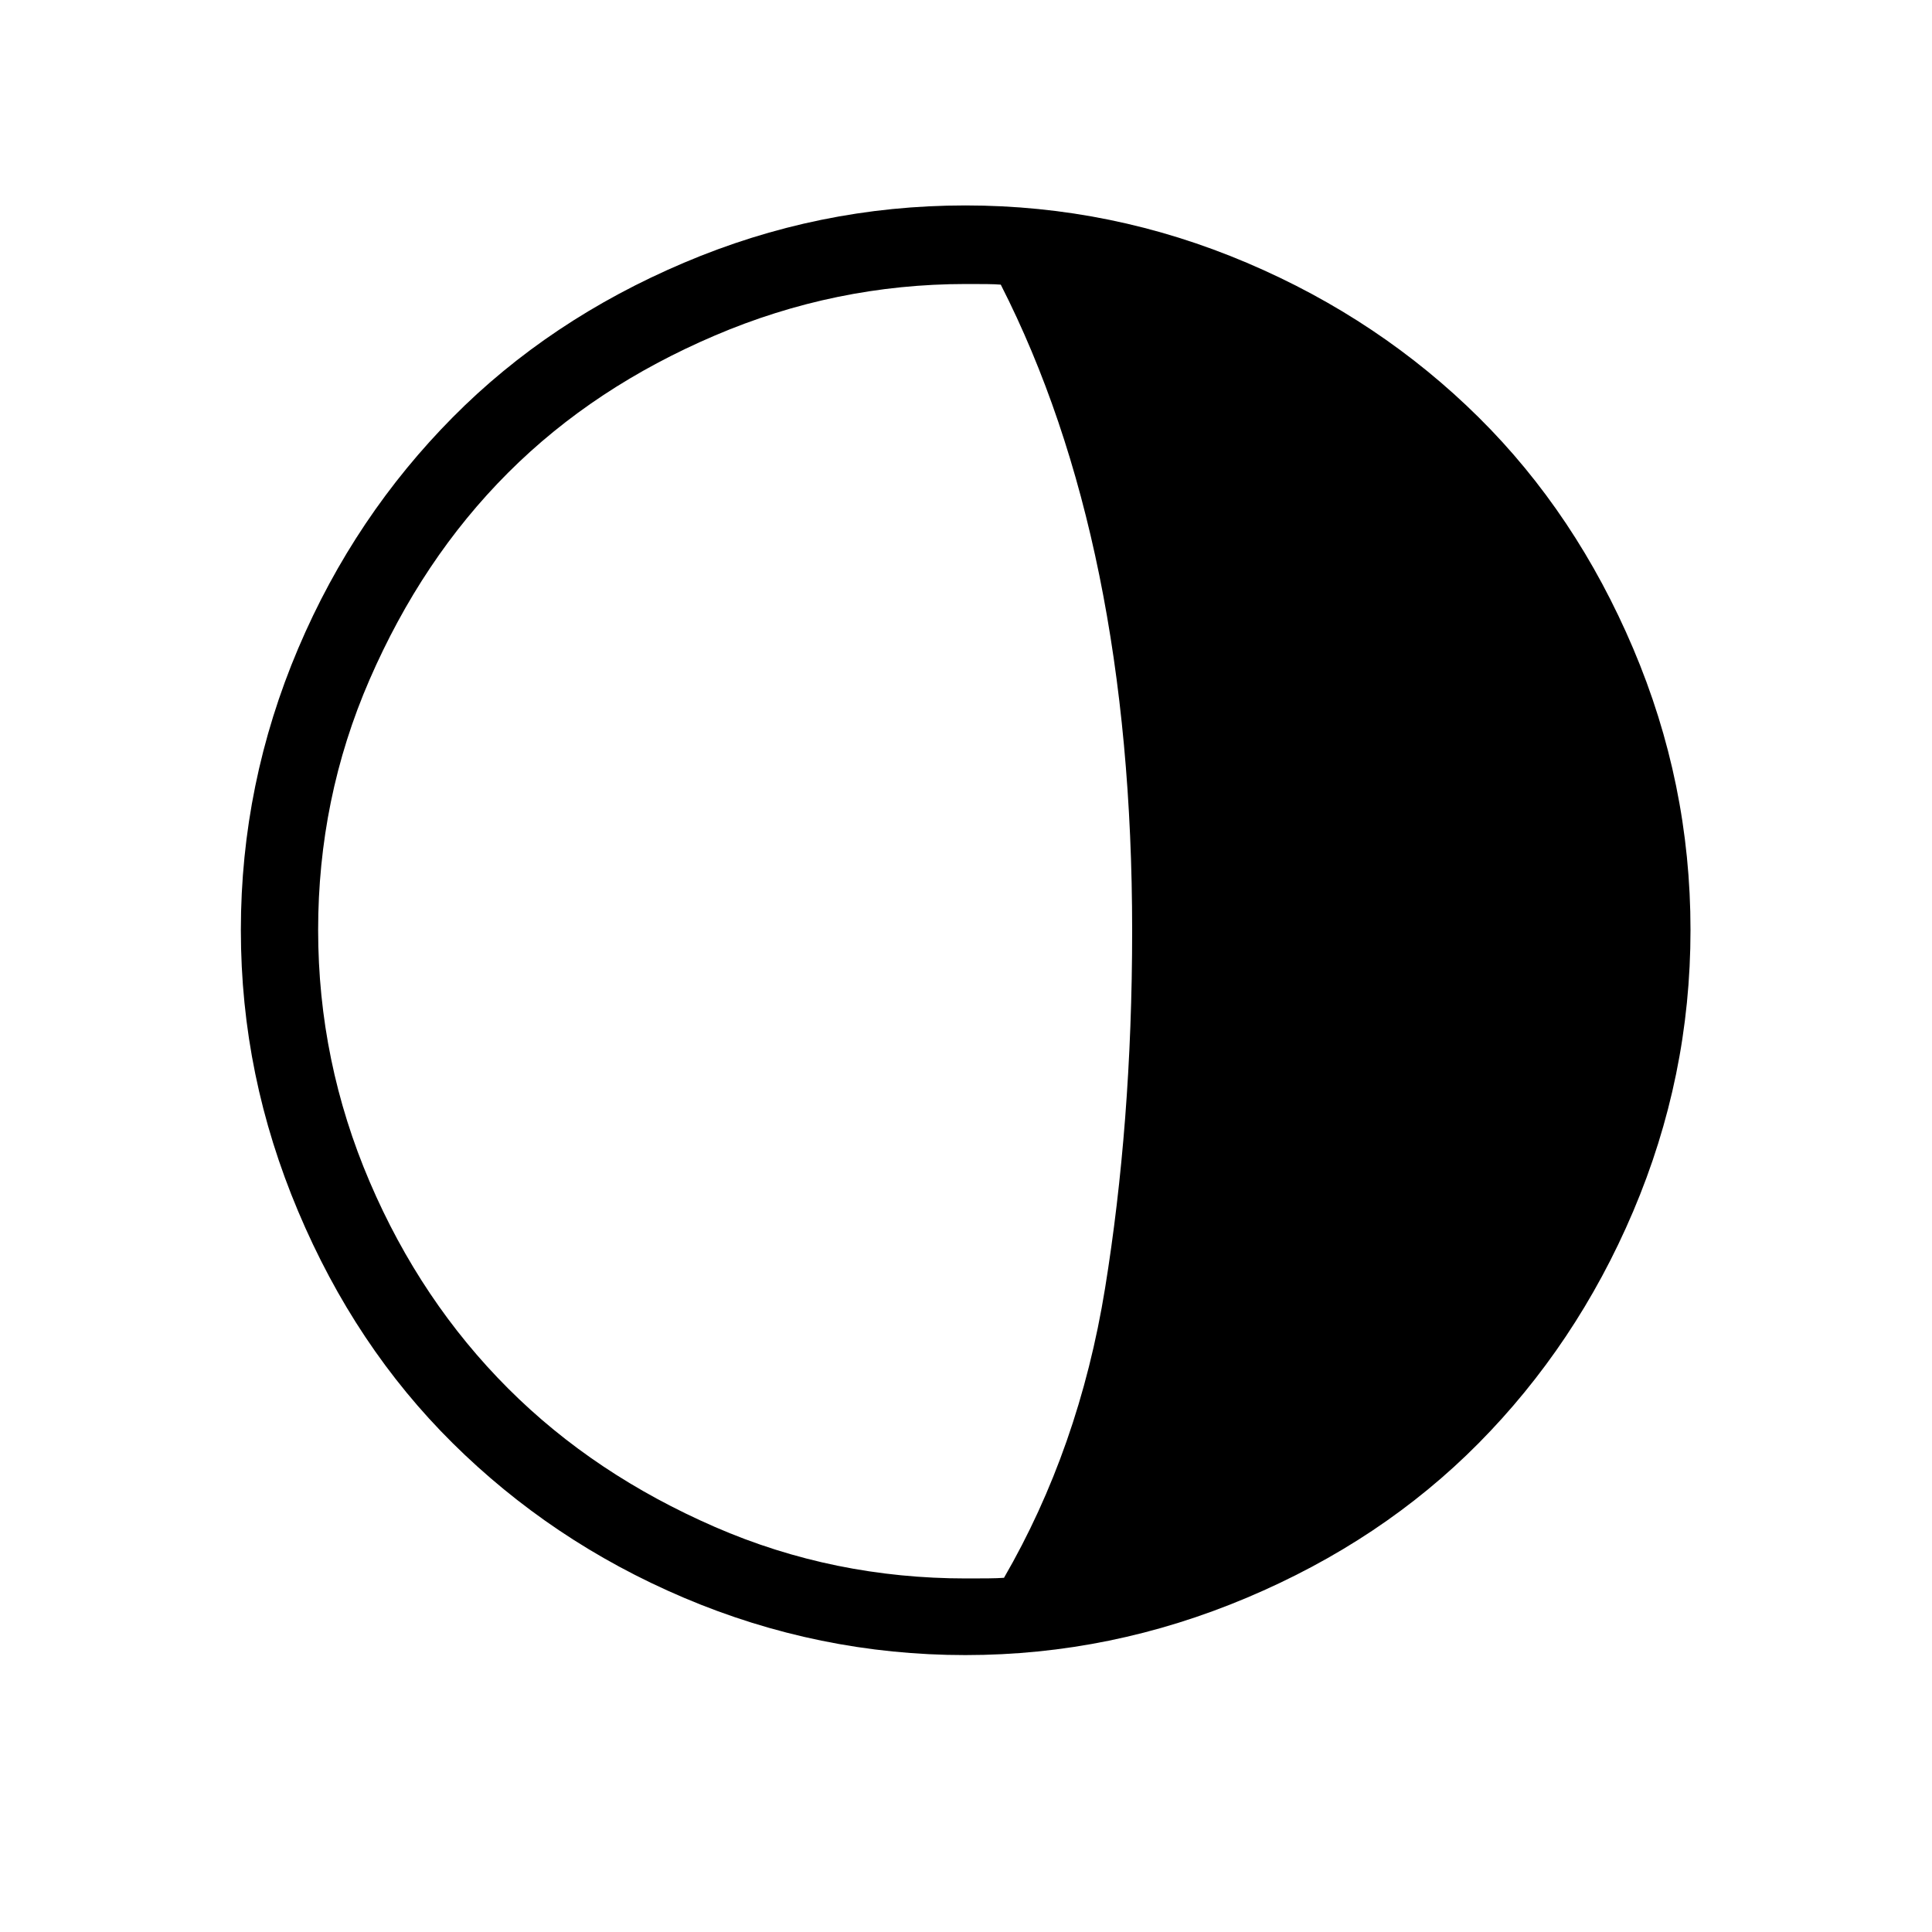
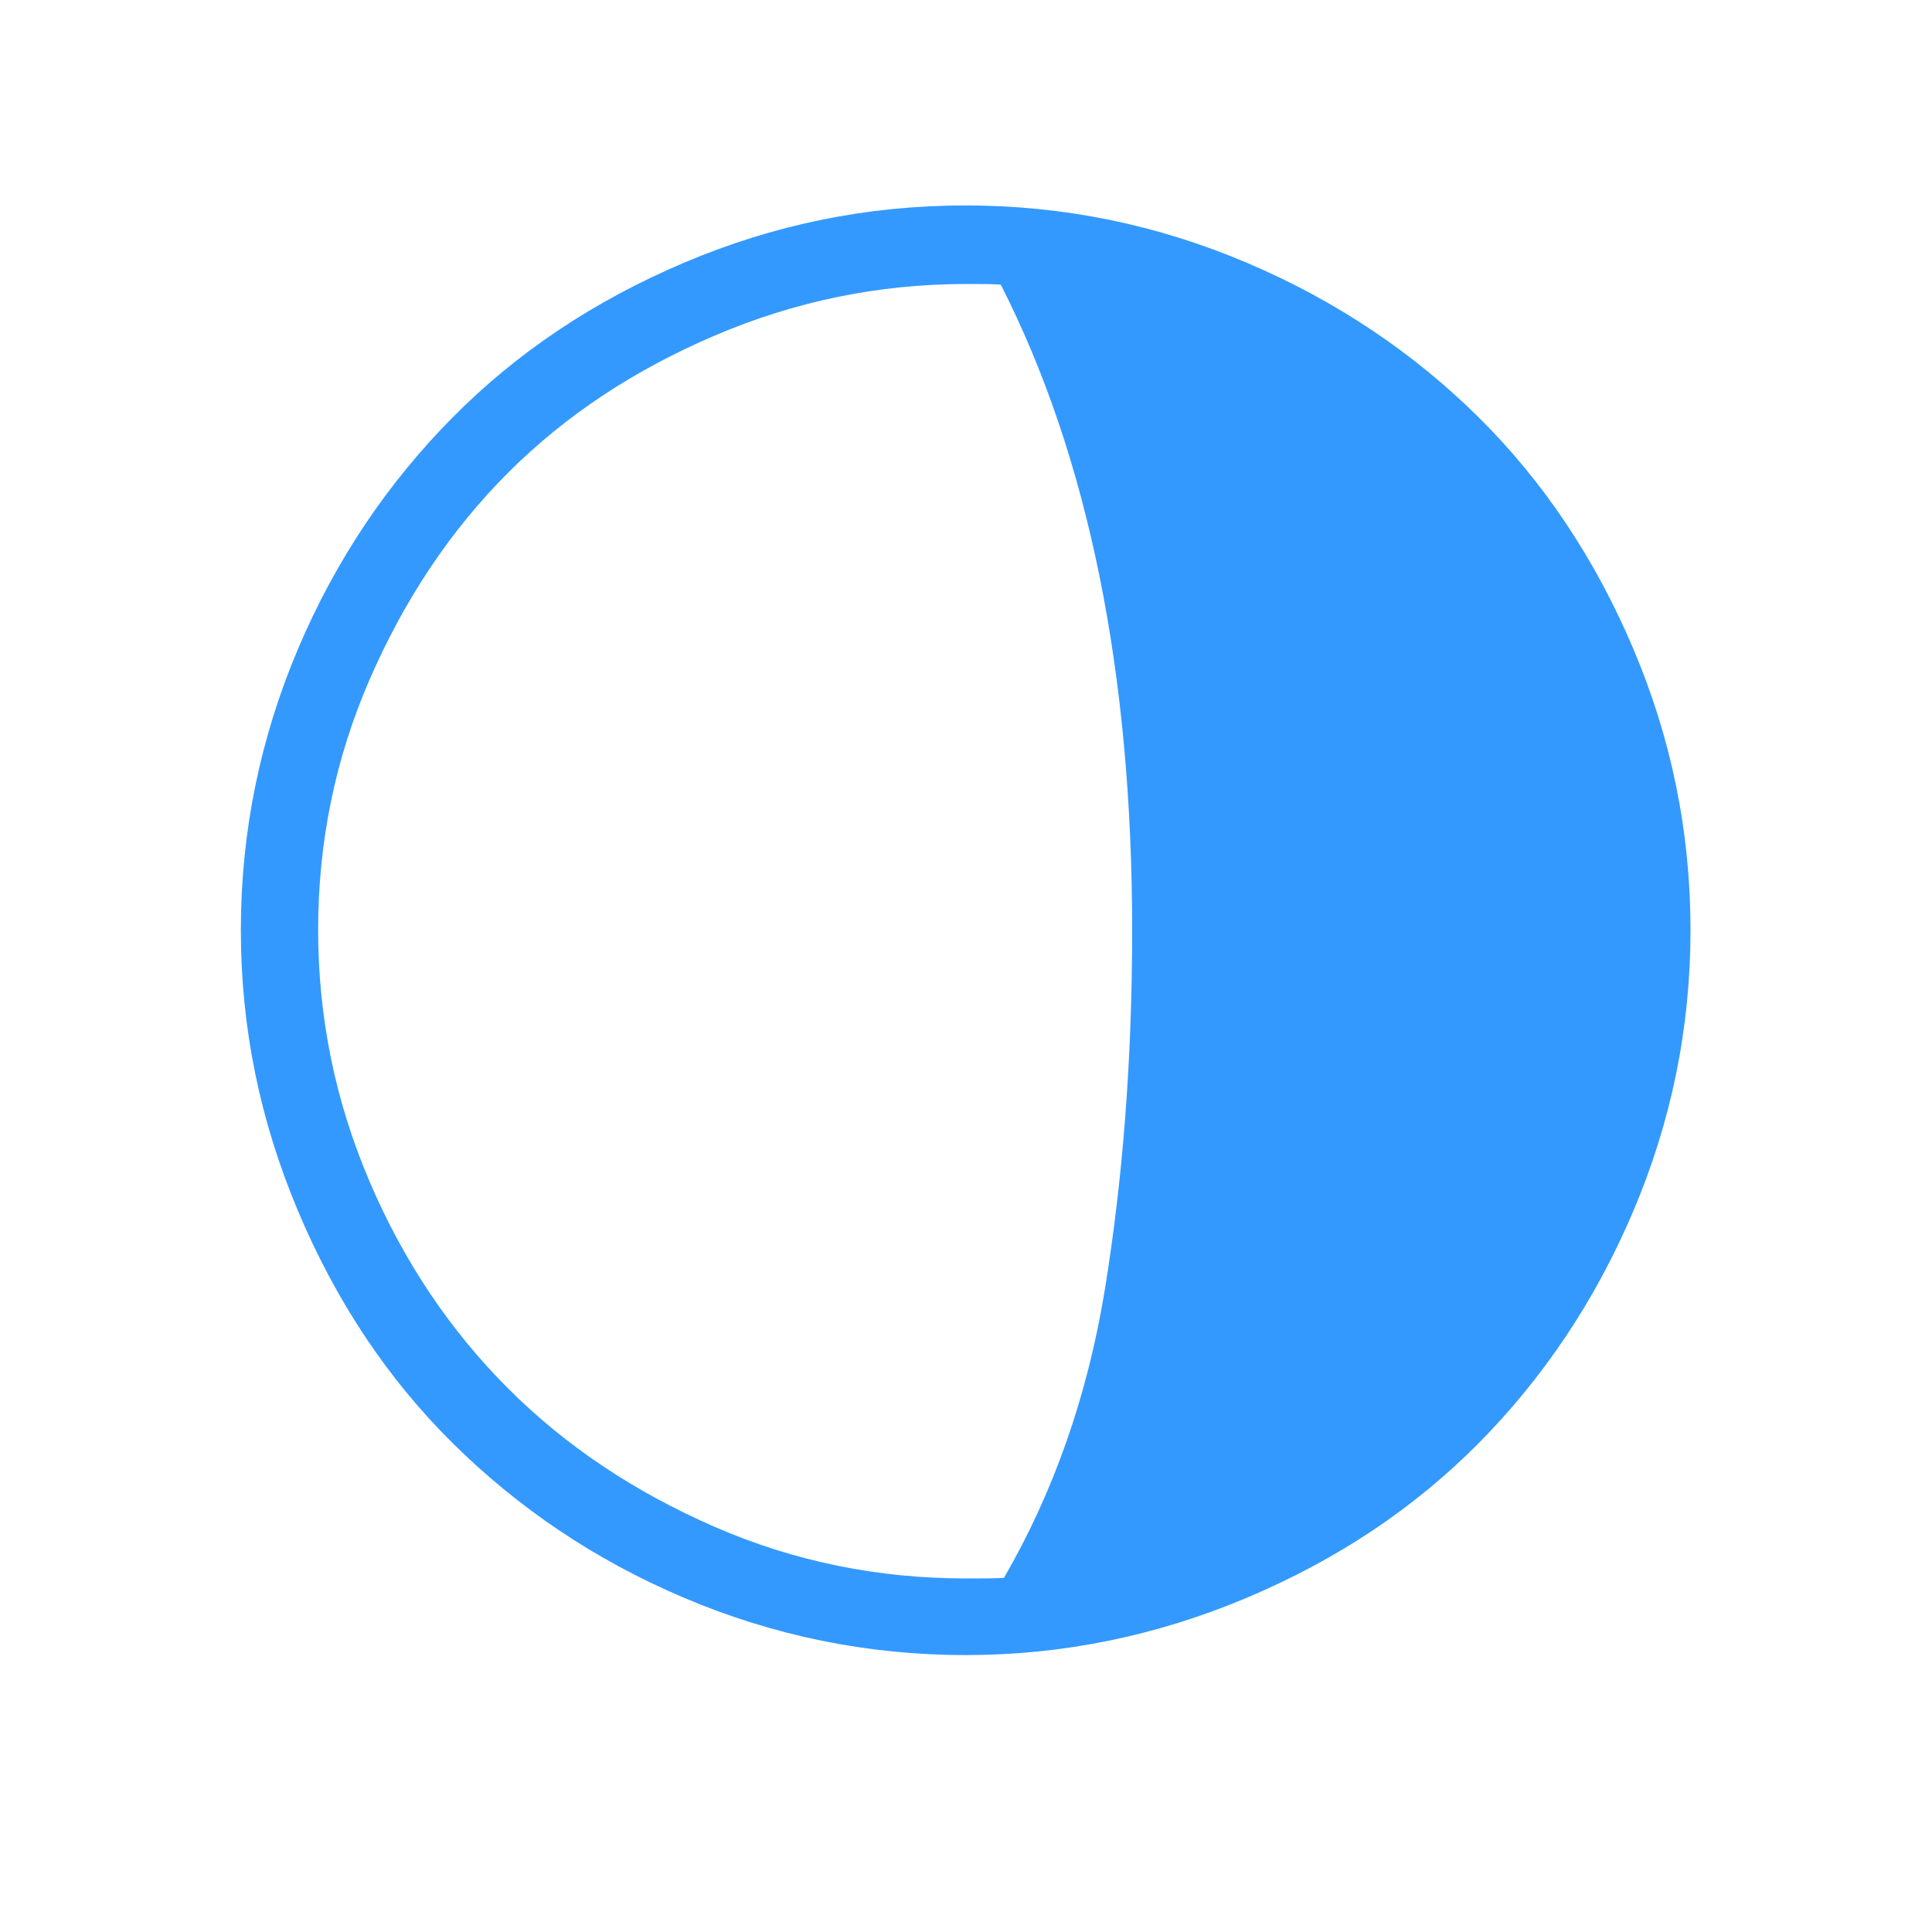
<svg xmlns="http://www.w3.org/2000/svg" version="1.1" id="Layer_1" x="0px" y="0px" viewBox="0 0 30 30" style="enable-background:new 0 0 30 30;" xml:space="preserve">
-   <path d="M3.74,14.44c0-1.52,0.3-2.98,0.89-4.37s1.4-2.58,2.4-3.59s2.2-1.81,3.59-2.4s2.84-0.89,4.37-0.89s2.98,0.3,4.37,0.89  s2.59,1.4,3.6,2.4s1.81,2.2,2.4,3.59s0.89,2.84,0.89,4.37s-0.3,2.98-0.89,4.37s-1.4,2.59-2.4,3.6s-2.2,1.81-3.6,2.4  s-2.85,0.89-4.37,0.89s-2.98-0.3-4.37-0.89s-2.58-1.4-3.59-2.4s-1.81-2.2-2.4-3.6S3.74,15.97,3.74,14.44z M4.94,14.44  c0,1.37,0.27,2.67,0.8,3.91s1.25,2.31,2.15,3.21s1.97,1.61,3.21,2.15s2.54,0.8,3.9,0.8c0.26,0,0.46,0,0.59-0.01  c0.77-1.33,1.3-2.83,1.57-4.5s0.42-3.52,0.42-5.55c0-4.01-0.68-7.36-2.04-10.03c-0.11-0.01-0.29-0.01-0.54-0.01  c-1.36,0-2.66,0.27-3.9,0.8S8.79,6.44,7.89,7.34s-1.61,1.97-2.15,3.21S4.94,13.09,4.94,14.44z" />
+   <path d="M3.74,14.44c0-1.52,0.3-2.98,0.89-4.37s1.4-2.58,2.4-3.59s2.2-1.81,3.59-2.4s2.84-0.89,4.37-0.89s2.98,0.3,4.37,0.89  s2.59,1.4,3.6,2.4s1.81,2.2,2.4,3.59s0.89,2.84,0.89,4.37s-0.3,2.98-0.89,4.37s-1.4,2.59-2.4,3.6s-2.2,1.81-3.6,2.4  s-2.85,0.89-4.37,0.89s-2.98-0.3-4.37-0.89s-2.58-1.4-3.59-2.4s-1.81-2.2-2.4-3.6S3.74,15.97,3.74,14.44z M4.94,14.44  c0,1.37,0.27,2.67,0.8,3.91s1.25,2.31,2.15,3.21s1.97,1.61,3.21,2.15s2.54,0.8,3.9,0.8c0.26,0,0.46,0,0.59-0.01  c0.77-1.33,1.3-2.83,1.57-4.5s0.42-3.52,0.42-5.55c0-4.01-0.68-7.36-2.04-10.03c-0.11-0.01-0.29-0.01-0.54-0.01  c-1.36,0-2.66,0.27-3.9,0.8S8.79,6.44,7.89,7.34s-1.61,1.97-2.15,3.21S4.94,13.09,4.94,14.44z" fill="#3399ff" />
</svg>
